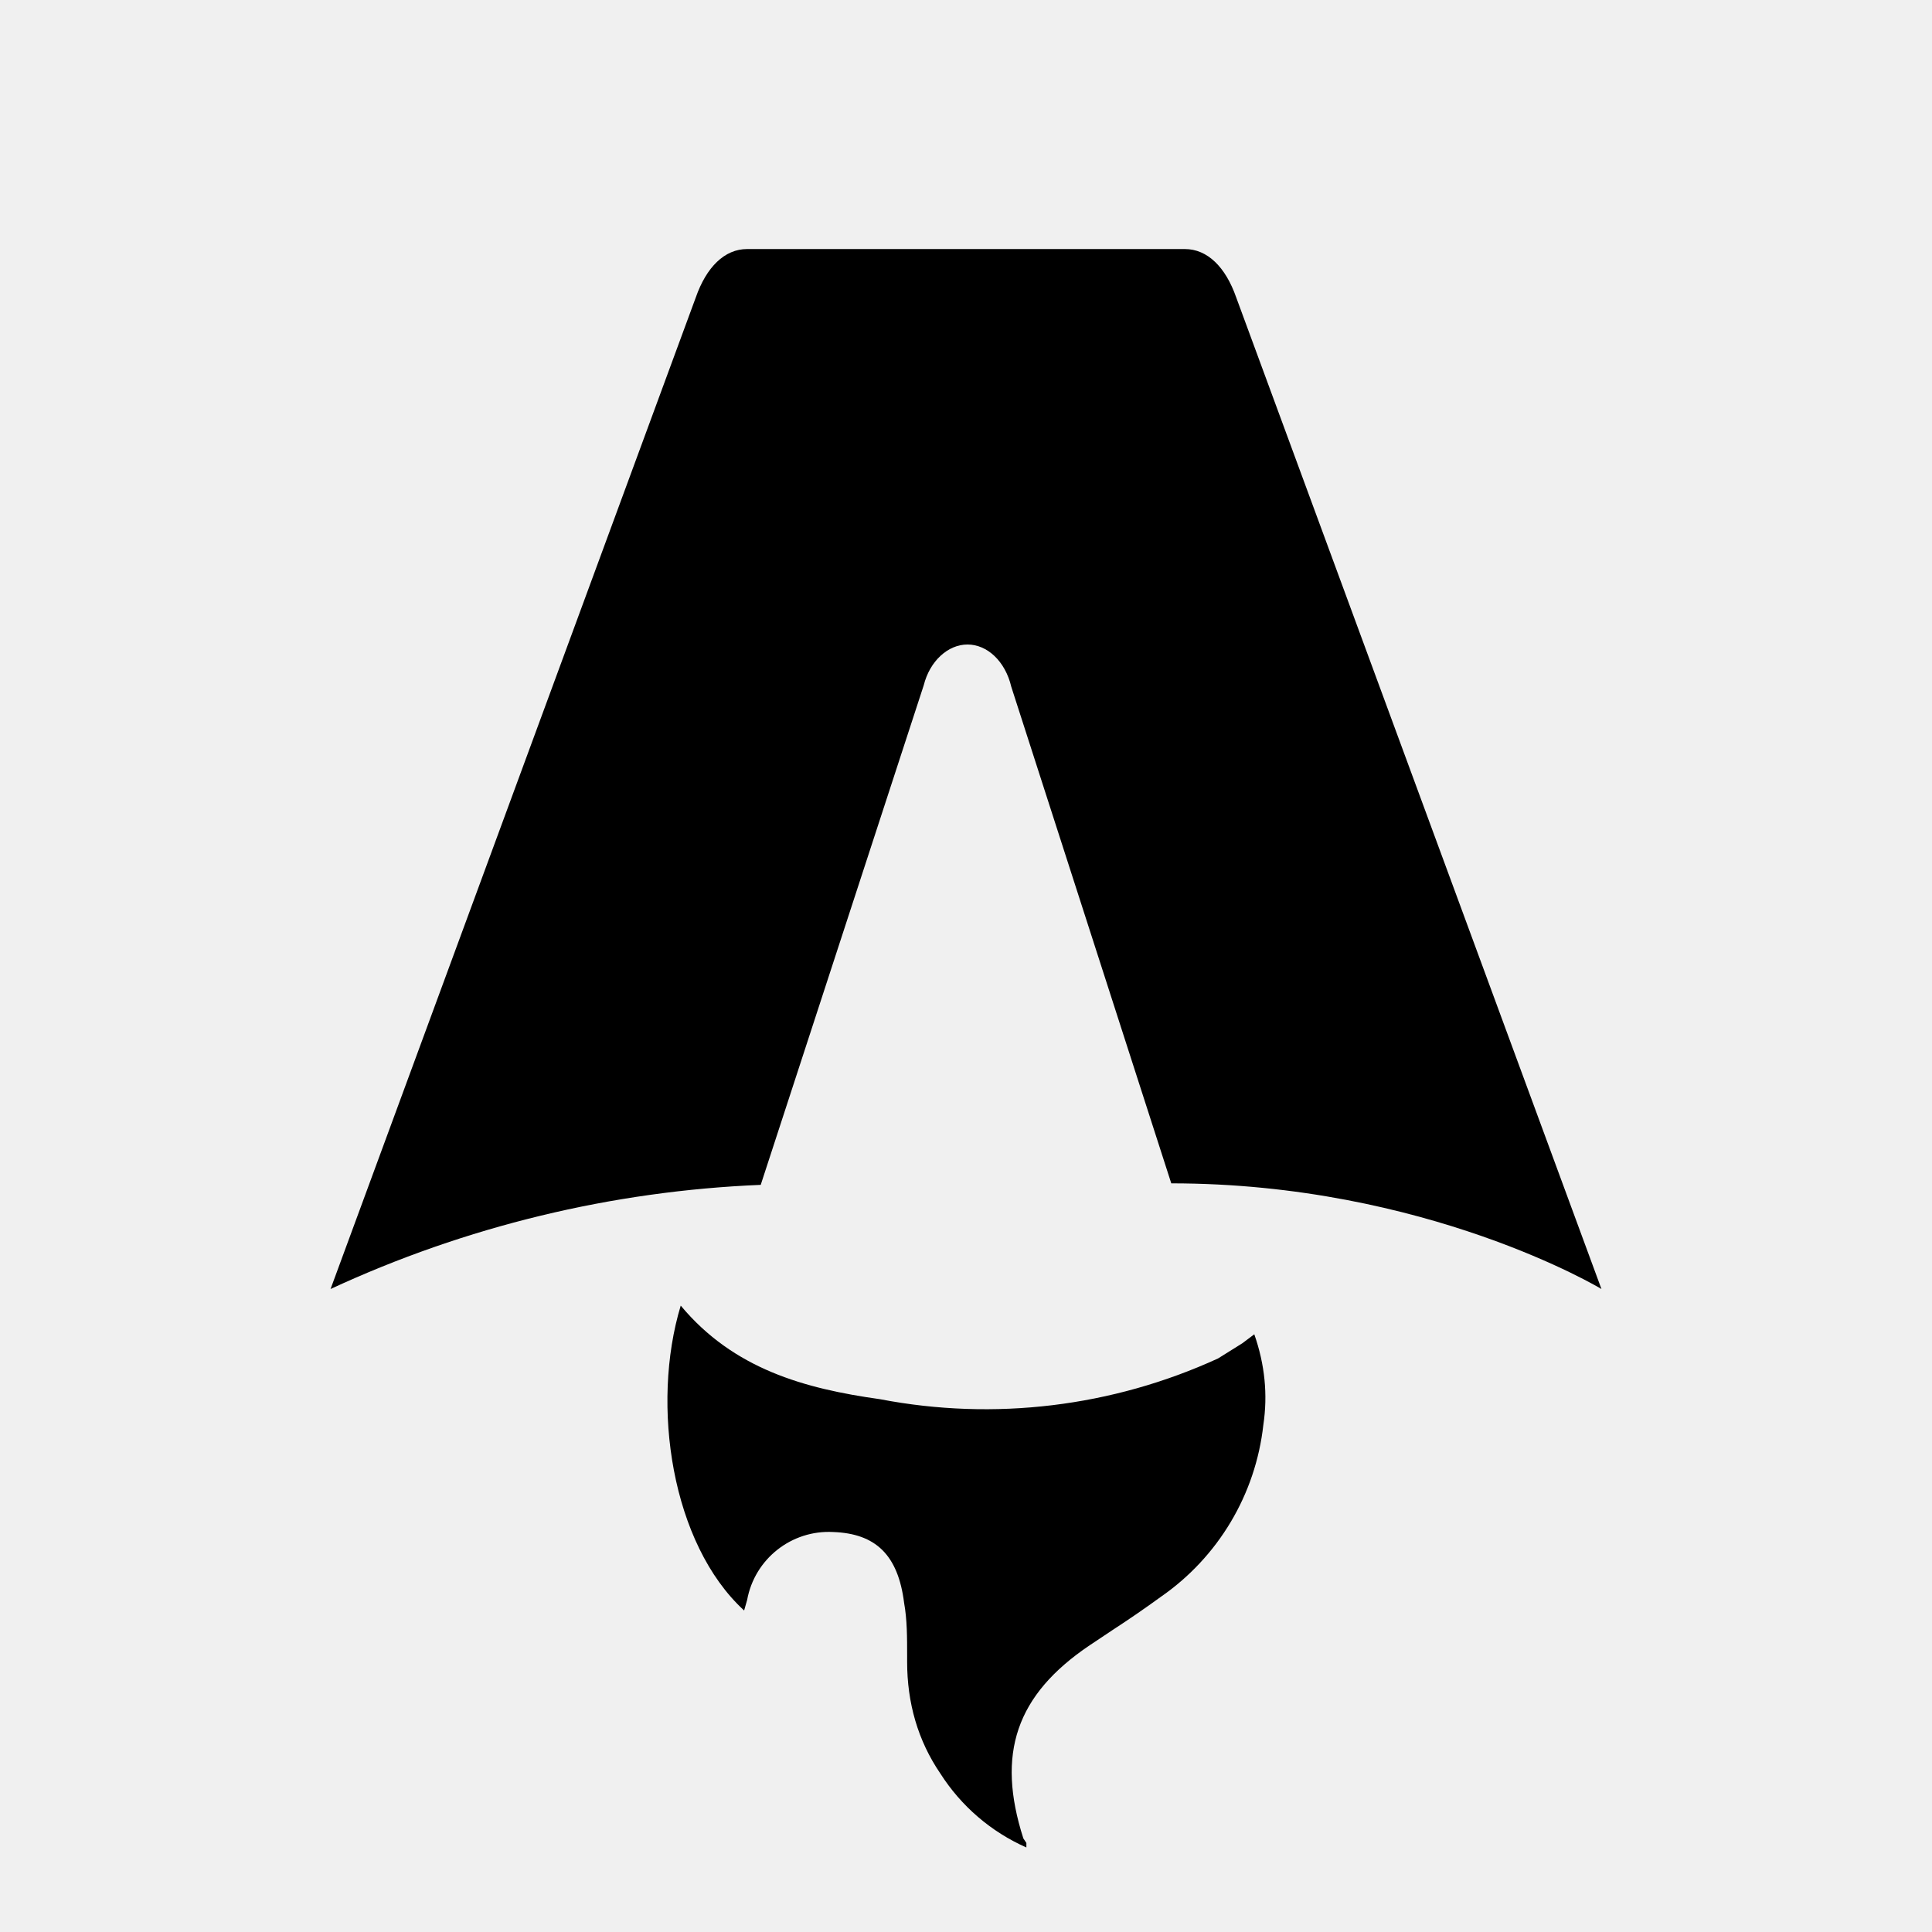
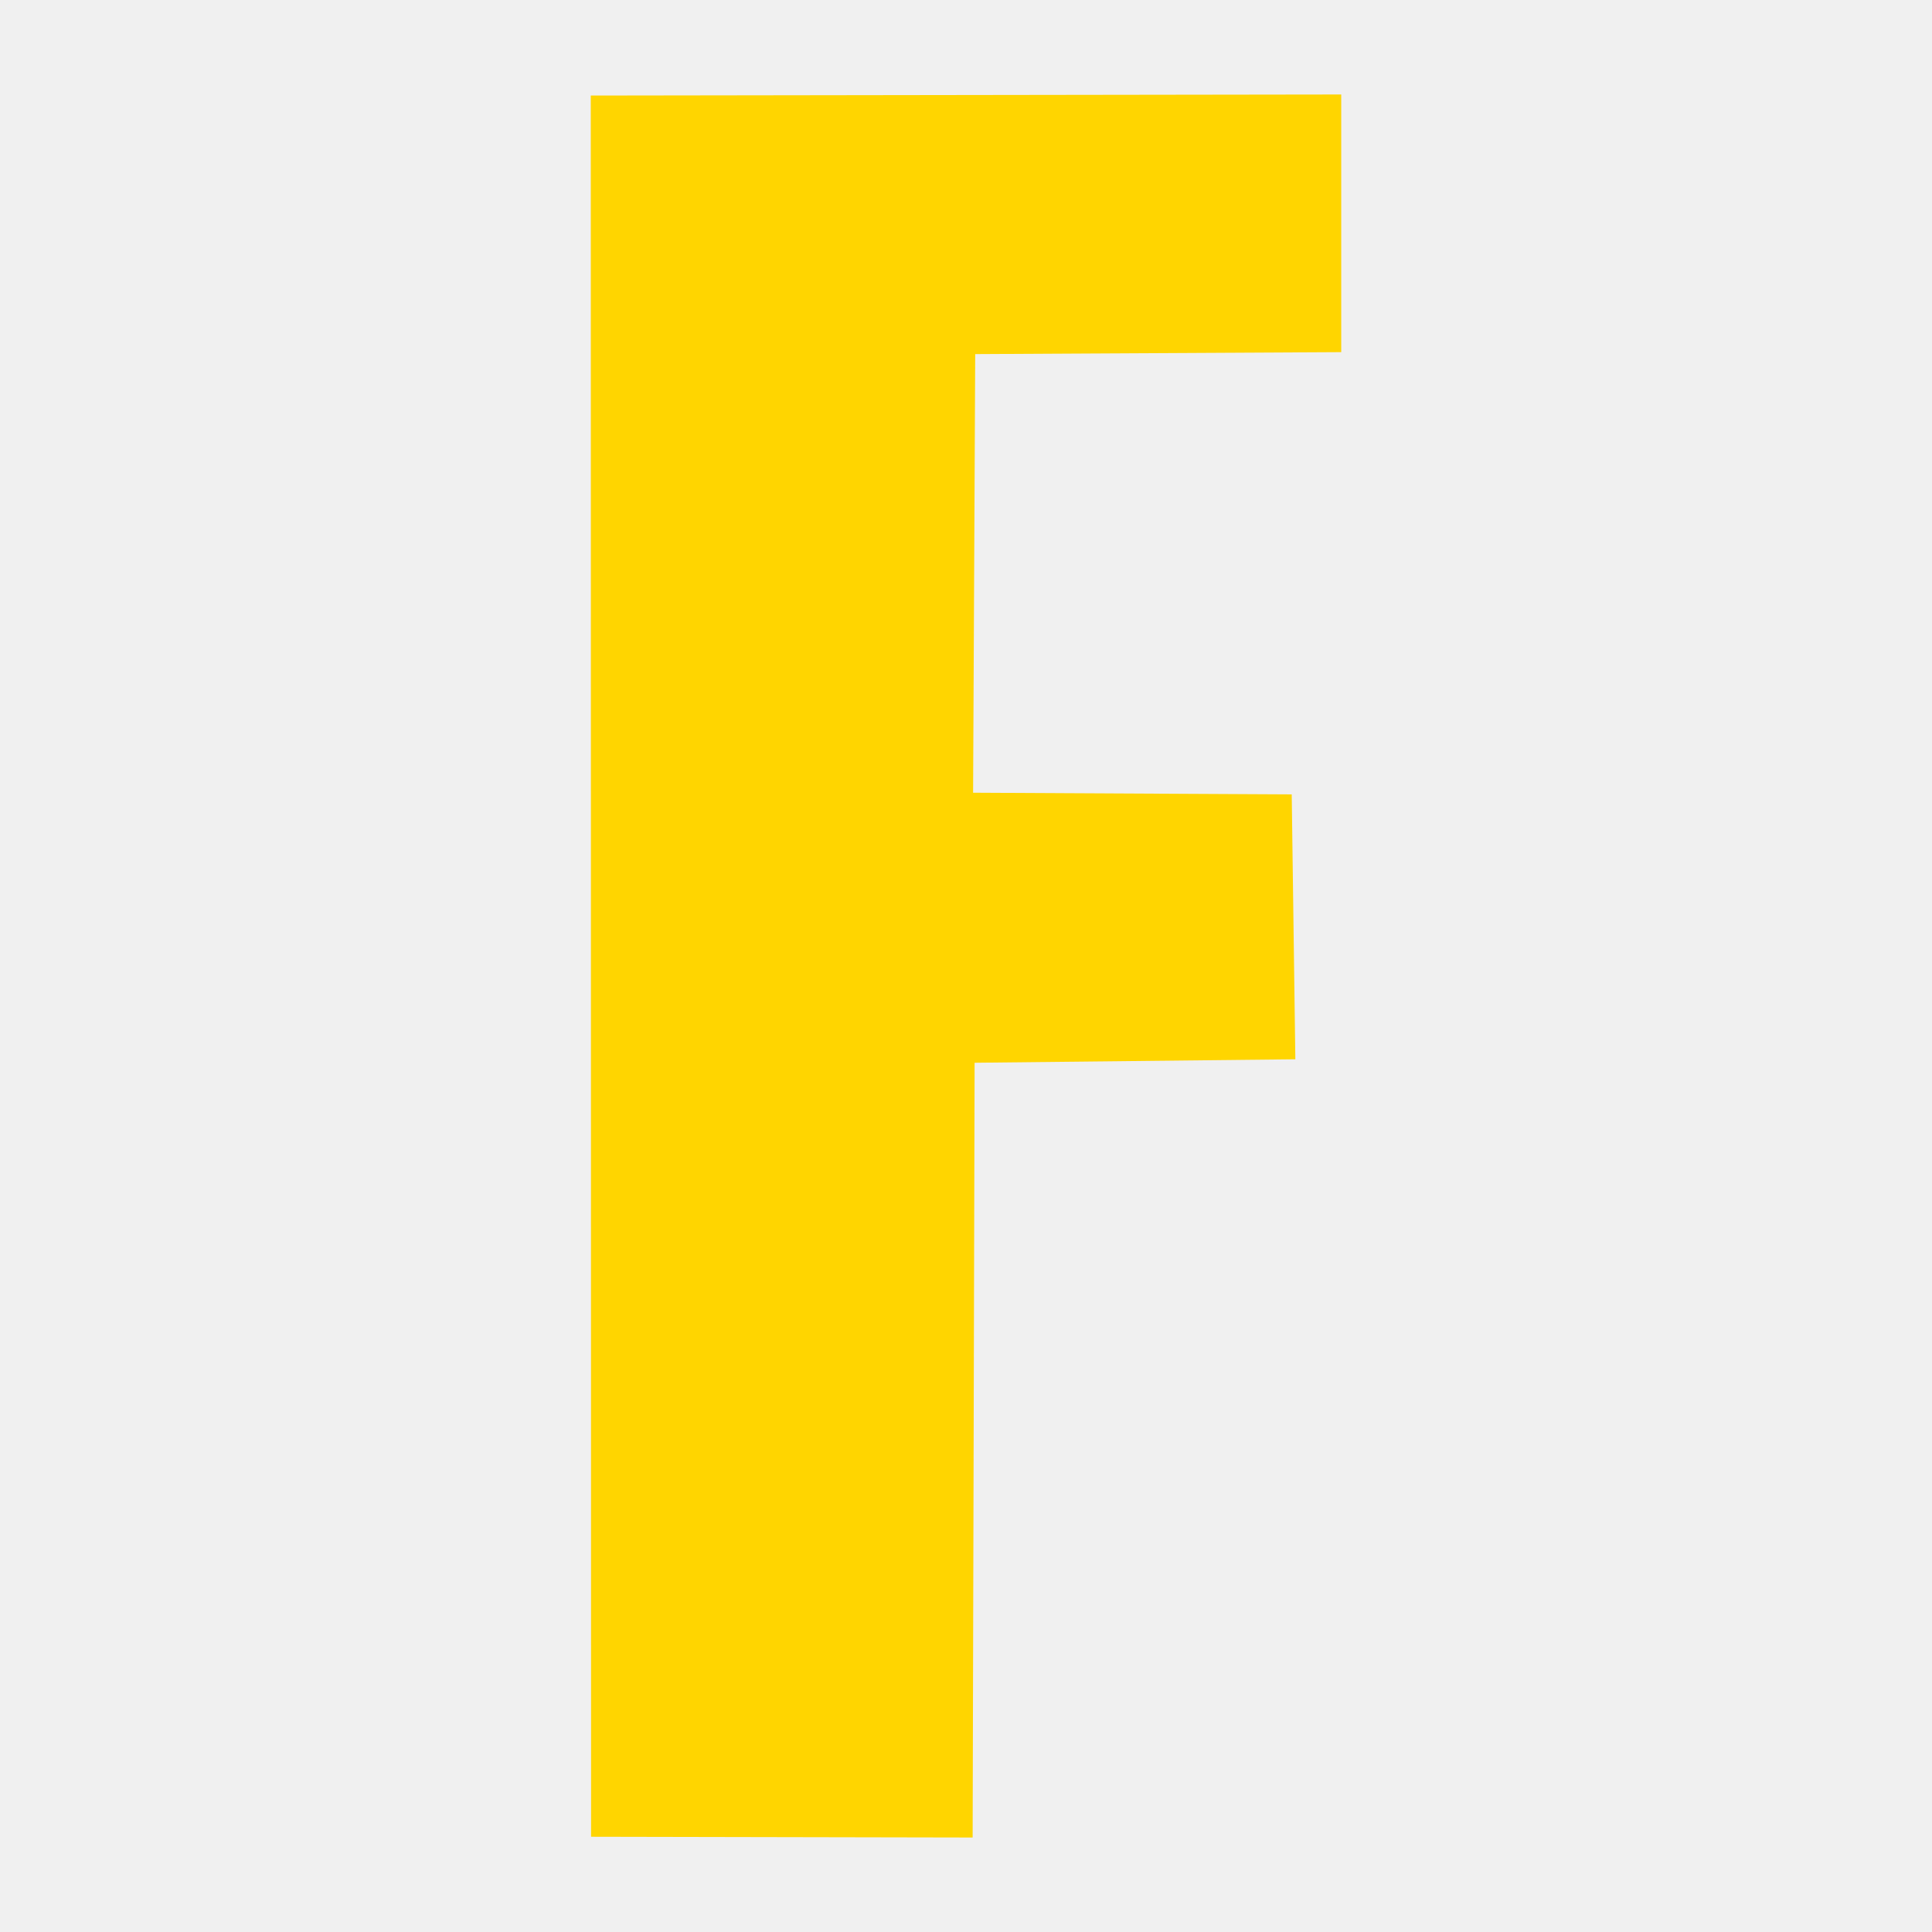
- <svg xmlns="http://www.w3.org/2000/svg" fill="none" viewBox="0 0 128 128">
-   <path d="M50.4 78.5a75.1 75.1 0 0 0-28.5 6.9l24.2-65.7c.7-2 1.9-3.2 3.4-3.2h29c1.5 0 2.7 1.2 3.4 3.2l24.2 65.7s-11.6-7-28.5-7L67 45.5c-.4-1.7-1.6-2.8-2.9-2.8-1.3 0-2.5 1.1-2.9 2.7L50.4 78.5Zm-1.1 28.2Zm-4.2-20.2c-2 6.6-.6 15.8 4.2 20.2a17.5 17.5 0 0 1 .2-.7 5.5 5.5 0 0 1 5.7-4.5c2.8.1 4.3 1.5 4.7 4.7.2 1.1.2 2.3.2 3.5v.4c0 2.7.7 5.2 2.2 7.4a13 13 0 0 0 5.7 4.9v-.3l-.2-.3c-1.8-5.6-.5-9.5 4.4-12.8l1.5-1a73 73 0 0 0 3.2-2.2 16 16 0 0 0 6.8-11.4c.3-2 .1-4-.6-6l-.8.6-1.6 1a37 37 0 0 1-22.4 2.7c-5-.7-9.7-2-13.2-6.2Z" />
-   <style>
-         path { fill: #000; }
-         @media (prefers-color-scheme: dark) {
-             path { fill: #FFF; }
-         }
+ <svg xmlns="http://www.w3.org/2000/svg" id="Layer_1" version="1.1" viewBox="0 0 128 128">
+   <defs>
+     <style>
+       .st0 {
+         fill: #ffd500;
+       }
    </style>
+   </defs>
+   <polygon class="st0" points="85.58 52.63 85.82 70.18 64.57 70.41 64.44 121.74 39.16 121.69 39.14 6.33 88.86 6.26 88.86 23.33 64.61 23.46 64.47 52.52 85.58 52.63" />
</svg>
